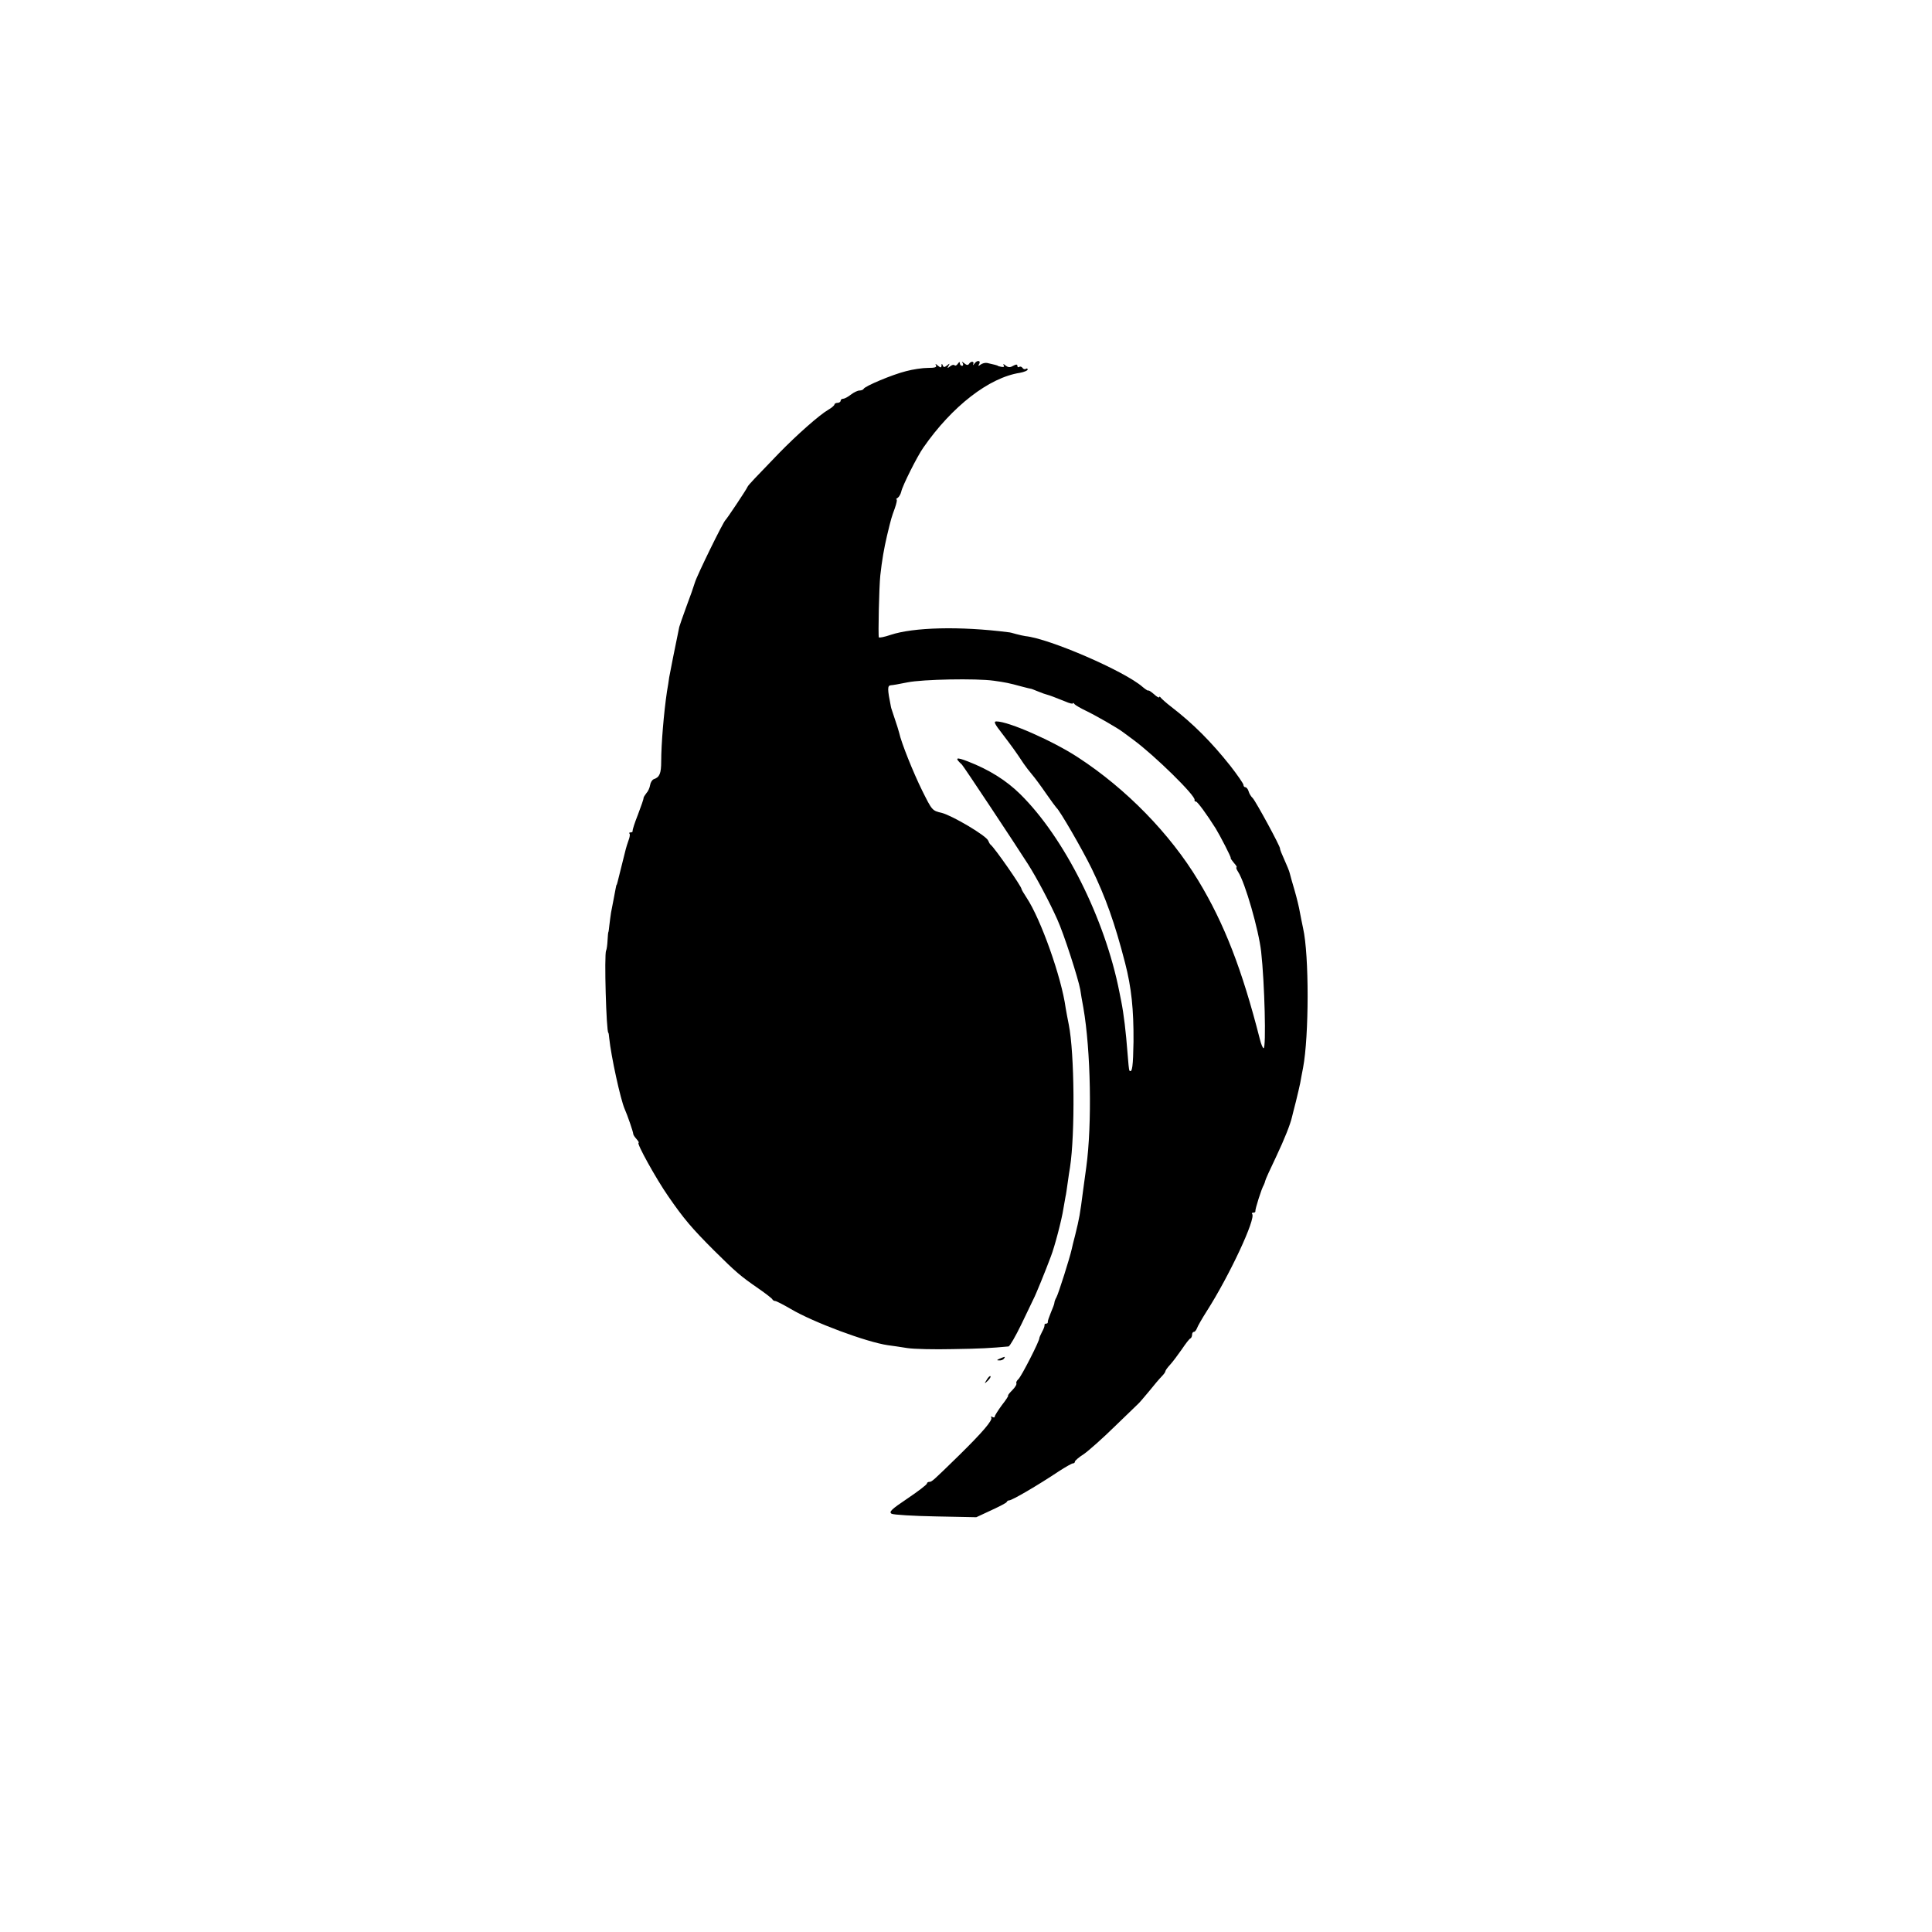
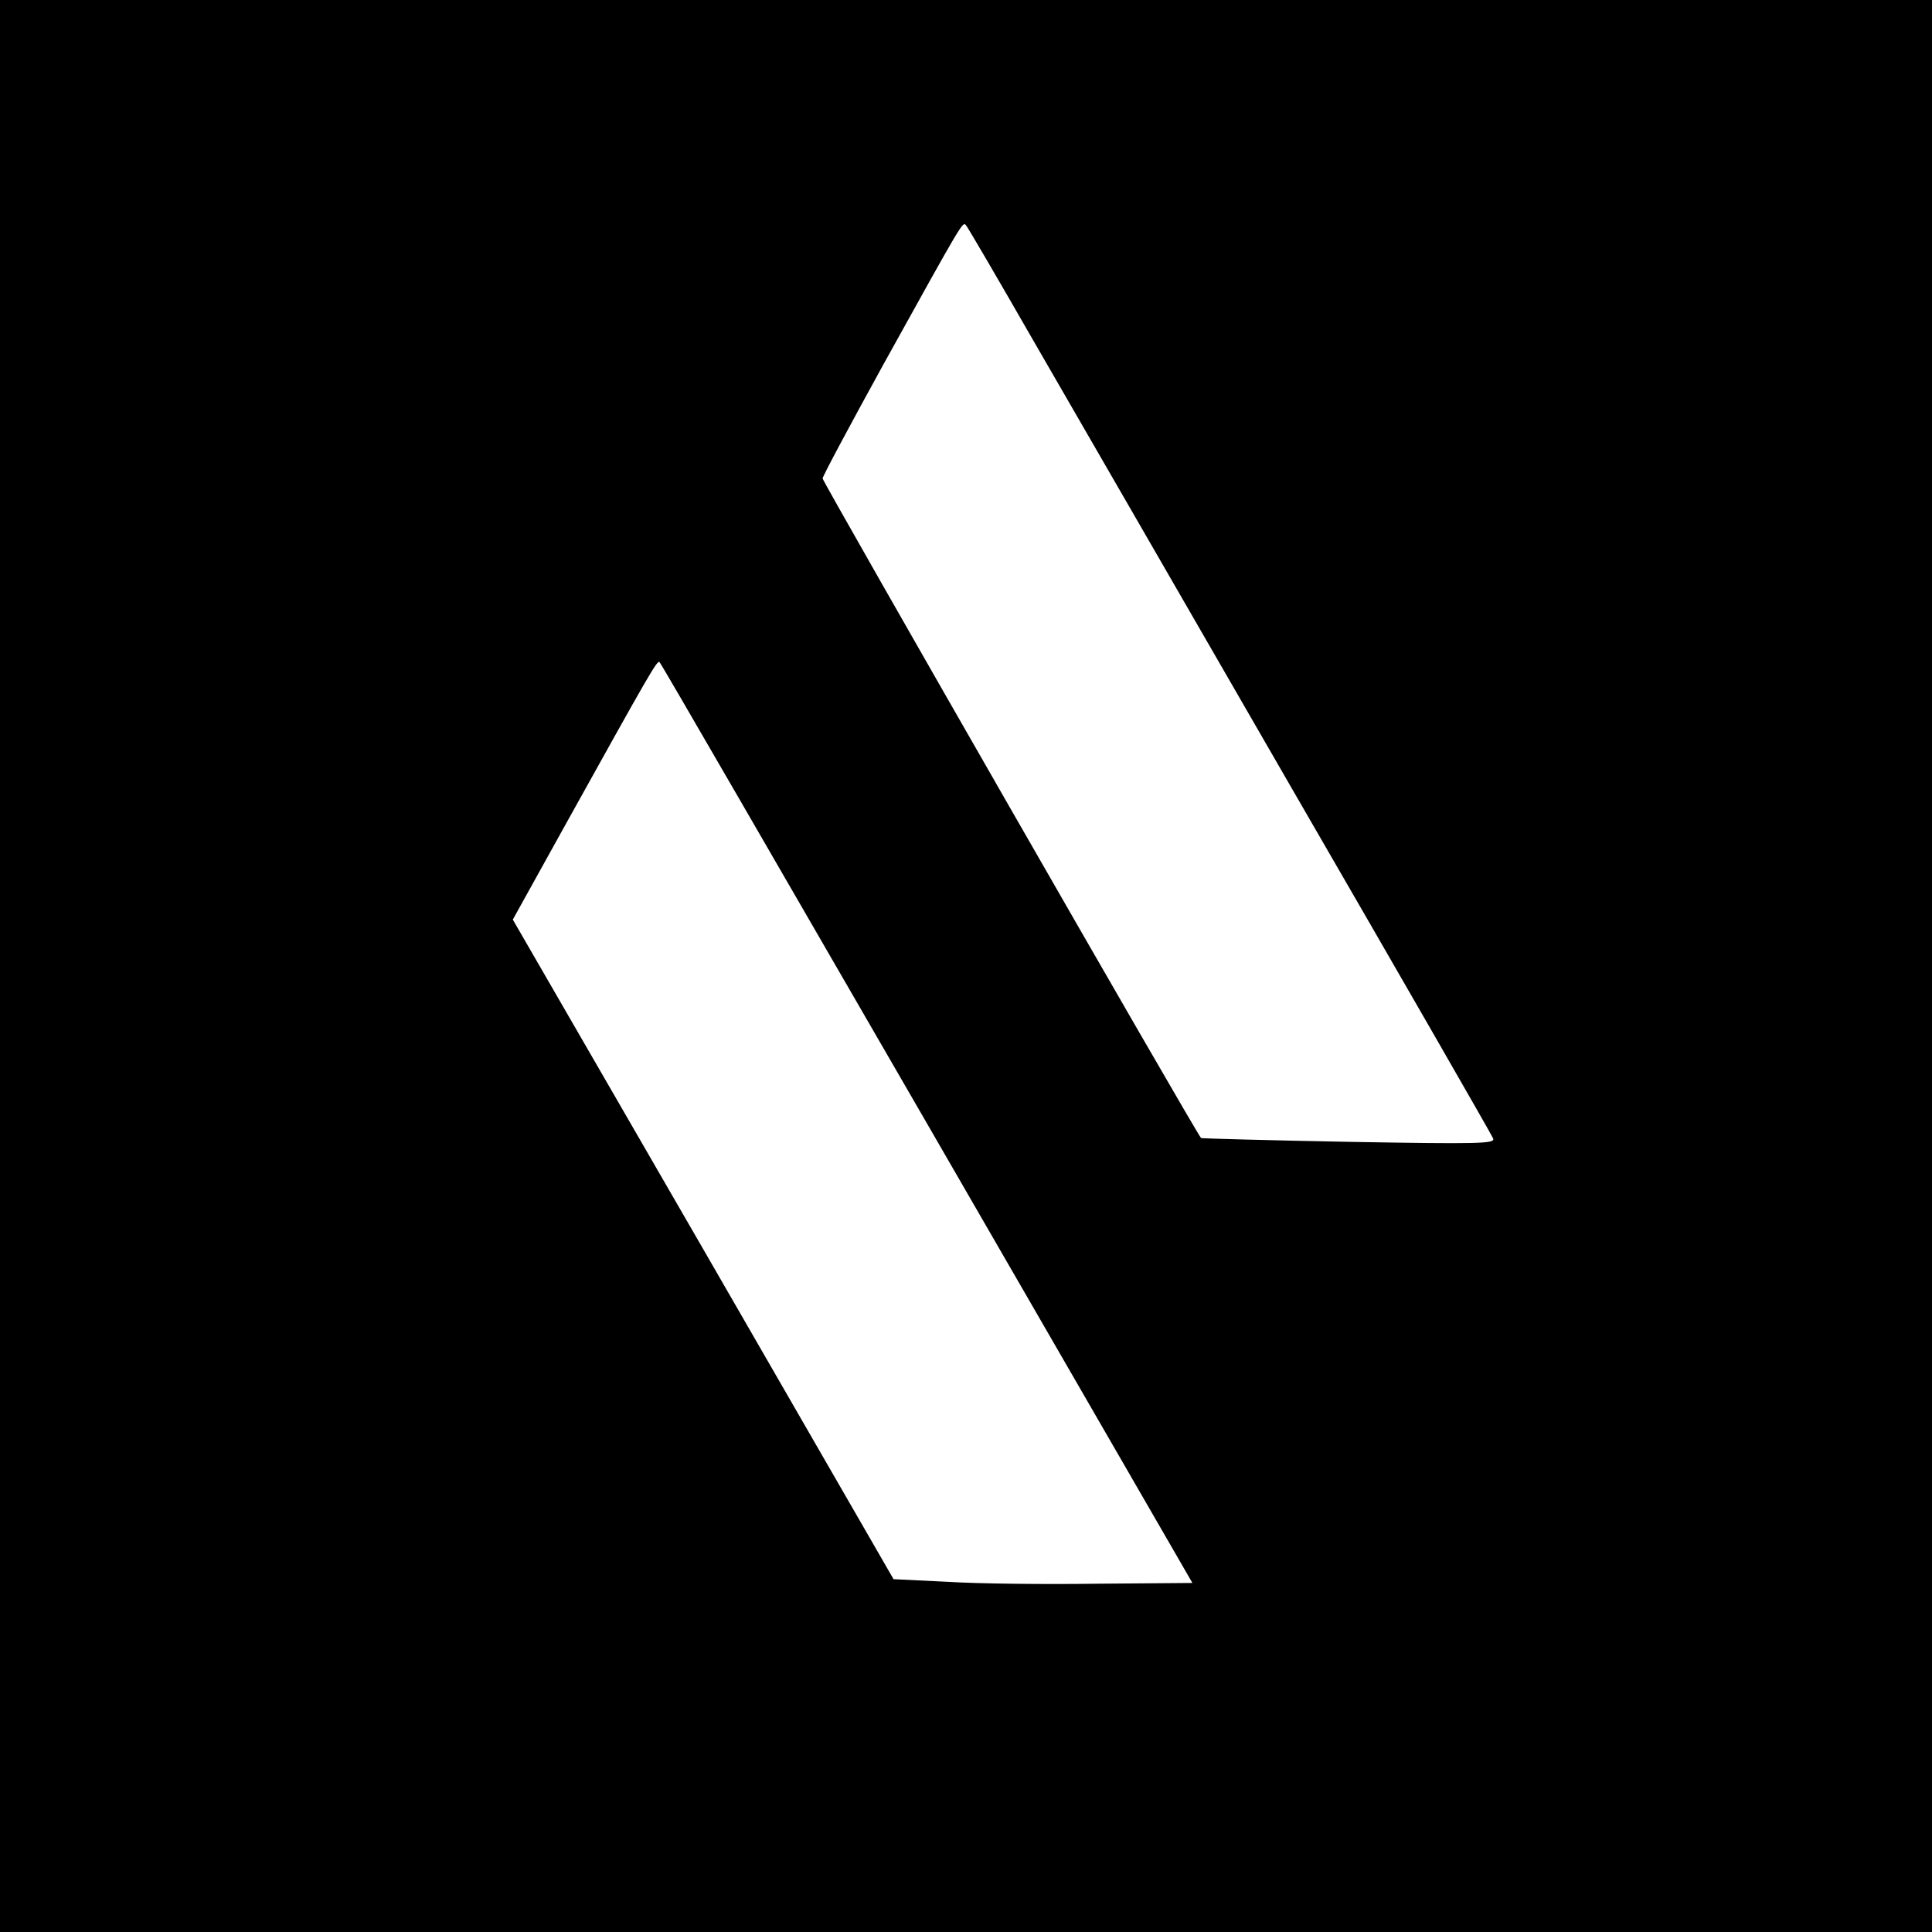
- <svg xmlns="http://www.w3.org/2000/svg" version="1.0" width="940pt" height="940pt" viewBox="0 0 940 940" preserveAspectRatio="xMidYMid meet">
-   <g transform="translate(0,940) scale(0.1,-0.1)" fill="#000000" stroke="none">
-     <path d="M4742 7632 c-7 -9 -10 -11 -7 -4 7 15 -11 16 -20 2 -5 -8 -12 -7 -23 2 -12 10 -14 10 -8 1 4 -7 2 -13 -3 -13 -6 0 -11 6 -11 13 0 8 -3 7 -10 -3 -5 -8 -12 -11 -16 -7 -4 4 -14 1 -22 -6 -13 -10 -14 -9 -7 3 7 13 6 13 -7 2 -13 -10 -17 -10 -21 0 -4 10 -6 10 -6 -1 -1 -11 -4 -11 -18 0 -11 10 -14 10 -9 2 5 -10 -5 -13 -39 -13 -26 0 -74 -7 -107 -16 -65 -16 -201 -73 -206 -86 -2 -4 -11 -8 -20 -8 -9 0 -28 -9 -42 -20 -14 -11 -31 -20 -37 -20 -7 0 -13 -4 -13 -10 0 -5 -7 -10 -15 -10 -8 0 -15 -4 -15 -8 0 -4 -13 -16 -29 -25 -45 -26 -154 -123 -240 -211 -117 -121 -149 -155 -153 -163 -6 -15 -102 -158 -108 -163 -11 -8 -139 -270 -149 -304 -5 -17 -23 -69 -41 -116 -17 -47 -33 -92 -35 -100 -18 -87 -45 -221 -49 -245 -2 -16 -7 -48 -11 -70 -15 -101 -28 -255 -28 -340 0 -58 -8 -77 -36 -86 -8 -3 -16 -16 -18 -29 -2 -13 -10 -31 -18 -39 -7 -9 -14 -20 -14 -24 1 -4 -12 -40 -27 -80 -16 -40 -27 -75 -26 -79 1 -5 -3 -8 -10 -8 -6 0 -9 -3 -5 -6 3 -3 1 -18 -5 -33 -5 -14 -11 -33 -13 -41 -2 -8 -11 -44 -20 -80 -9 -36 -18 -72 -20 -80 -2 -8 -4 -15 -5 -15 -1 0 -3 -9 -5 -20 -4 -23 -15 -78 -22 -115 -2 -14 -6 -41 -8 -60 -2 -19 -4 -35 -5 -35 -1 0 -3 -18 -4 -40 -1 -22 -4 -44 -7 -50 -10 -17 1 -400 11 -400 1 0 3 -11 4 -25 9 -89 55 -299 75 -345 14 -31 42 -113 42 -122 0 -5 8 -16 16 -25 9 -10 13 -18 10 -18 -12 0 85 -175 144 -260 76 -110 114 -155 224 -265 106 -105 128 -124 215 -184 36 -25 67 -49 68 -53 2 -4 8 -8 14 -8 5 0 40 -18 76 -39 110 -65 368 -161 472 -176 19 -2 62 -9 95 -14 33 -5 132 -7 220 -5 136 2 186 5 272 13 6 1 34 49 63 109 28 59 55 114 59 123 9 16 58 136 84 206 18 46 53 179 61 233 3 19 8 45 10 57 3 11 7 43 11 70 4 26 8 59 11 73 25 162 22 557 -6 695 -6 28 -12 64 -15 80 -20 149 -121 433 -190 537 -14 21 -25 40 -25 43 0 12 -130 199 -150 215 -4 3 -9 12 -12 20 -9 24 -175 122 -226 135 -47 11 -47 12 -95 108 -44 89 -102 234 -112 281 -3 11 -12 42 -22 70 -9 28 -18 53 -18 56 -18 89 -18 105 0 106 6 0 42 6 80 14 74 15 335 20 420 8 57 -8 73 -11 135 -28 25 -7 45 -11 45 -11 0 1 16 -5 35 -13 19 -8 40 -15 45 -16 12 -3 38 -13 88 -33 20 -9 37 -13 37 -9 0 4 4 2 8 -4 4 -5 30 -20 57 -33 44 -21 153 -83 180 -104 6 -4 28 -21 50 -37 103 -76 304 -273 297 -292 -1 -5 2 -8 7 -8 7 0 52 -61 96 -131 22 -36 75 -139 73 -143 -2 -2 6 -13 16 -25 11 -12 16 -21 12 -21 -3 0 0 -10 8 -22 34 -52 100 -282 112 -388 17 -151 25 -470 12 -470 -4 0 -12 19 -18 43 -87 341 -173 563 -300 773 -137 227 -350 446 -585 599 -122 80 -338 175 -397 175 -15 0 -9 -12 30 -62 44 -58 60 -79 103 -144 9 -13 27 -37 40 -52 13 -15 44 -57 68 -92 25 -36 48 -67 51 -70 15 -11 125 -201 171 -295 68 -140 113 -266 163 -460 31 -120 42 -226 41 -383 -2 -119 -6 -154 -20 -141 -2 3 -6 41 -9 84 -8 104 -18 190 -31 255 -3 14 -7 34 -9 45 -70 355 -267 749 -482 961 -68 67 -151 119 -254 159 -59 23 -67 19 -30 -15 7 -6 257 -383 322 -485 42 -66 105 -185 142 -268 32 -70 102 -287 112 -342 2 -16 9 -56 15 -88 36 -206 43 -567 14 -777 -3 -19 -9 -69 -15 -110 -16 -124 -18 -134 -39 -220 -7 -25 -14 -56 -17 -69 -9 -41 -64 -215 -74 -233 -6 -10 -10 -22 -10 -27 0 -5 -8 -26 -17 -47 -9 -22 -16 -42 -15 -46 1 -5 -3 -8 -8 -8 -5 0 -9 -3 -8 -7 1 -5 -4 -19 -12 -33 -7 -14 -13 -27 -13 -30 2 -12 -88 -188 -102 -200 -8 -7 -12 -16 -10 -20 3 -5 -6 -20 -20 -34 -14 -14 -23 -26 -20 -26 3 0 -10 -21 -30 -46 -19 -26 -35 -51 -35 -56 0 -5 -5 -6 -12 -2 -6 4 -8 3 -5 -3 8 -13 -45 -74 -158 -185 -127 -124 -131 -128 -144 -128 -6 0 -11 -4 -11 -8 0 -5 -43 -38 -95 -73 -79 -53 -91 -65 -77 -74 9 -5 105 -11 215 -13 l197 -4 73 34 c39 18 74 36 75 40 2 5 7 8 12 8 14 0 139 73 244 143 31 20 61 37 66 37 6 0 10 4 10 9 0 4 19 21 43 36 23 16 91 76 150 134 60 58 112 108 115 111 4 3 27 30 52 60 24 30 52 63 62 73 10 10 18 21 18 25 0 4 10 18 23 32 13 14 38 48 57 75 19 28 37 52 42 53 4 2 8 10 8 18 0 8 4 14 9 14 5 0 11 8 15 18 3 9 24 46 47 82 110 172 242 454 221 474 -3 3 0 6 6 6 7 0 11 3 10 8 -2 7 30 110 41 127 3 6 6 15 7 20 1 6 24 57 52 115 43 91 70 160 78 195 1 6 10 39 19 75 9 36 18 76 21 90 2 14 9 48 14 75 29 153 30 548 0 679 -5 25 -13 62 -16 80 -3 19 -14 65 -25 103 -11 37 -22 76 -24 85 -2 9 -14 39 -26 65 -12 26 -22 51 -21 54 2 10 -118 230 -133 246 -8 7 -17 22 -20 33 -3 11 -11 20 -16 20 -5 0 -9 5 -9 11 0 6 -29 48 -64 93 -93 117 -181 205 -286 286 -25 19 -48 40 -52 45 -4 6 -8 7 -8 3 0 -5 -12 2 -26 15 -14 12 -26 20 -27 17 -1 -2 -14 6 -28 18 -88 77 -453 235 -570 247 -9 1 -29 6 -45 10 -16 5 -33 9 -39 9 -234 30 -461 24 -572 -13 -29 -10 -55 -15 -57 -12 -4 8 1 244 7 301 8 73 18 131 33 195 21 87 21 86 38 133 8 23 12 42 8 42 -4 0 -1 4 6 8 7 5 14 18 17 30 5 27 78 173 108 215 139 200 319 340 469 363 21 4 38 11 38 16 0 5 -4 7 -9 3 -5 -3 -12 -1 -16 5 -4 6 -11 8 -16 5 -5 -4 -9 -1 -9 5 0 8 -6 8 -21 0 -15 -9 -24 -8 -37 2 -9 8 -13 8 -9 1 5 -7 1 -10 -10 -8 -10 2 -18 4 -18 5 0 2 -21 7 -52 14 -10 2 -24 -2 -32 -8 -11 -8 -13 -8 -8 1 12 19 -8 23 -21 5z" />
-     <path d="M4865 2790 c-16 -7 -17 -9 -3 -9 9 -1 20 4 23 9 7 11 7 11 -20 0z" />
-     <path d="M4801 2687 c-13 -21 -12 -21 5 -5 10 10 16 20 13 22 -3 3 -11 -5 -18 -17z" />
+ <svg xmlns="http://www.w3.org/2000/svg" version="1.0" width="512pt" height="512pt" viewBox="0 0 512 512" preserveAspectRatio="xMidYMid meet">
+   <g transform="translate(0,512) scale(0.1,-0.1)" fill="#000000" stroke="none">
+     <path d="M0 2560 l0 -2560 2560 0 2560 0 0 2560 0 2560 -2560 0 -2560 0 0 -2560z m2737 1660 c94 -162 405 -702 692 -1199 287 -496 525 -910 528 -918 6 -14 -34 -15 -383 -9 -214 4 -390 9 -391 10 -12 11 -1003 1739 -1003 1748 0 6 73 142 161 302 214 386 210 379 219 369 4 -4 84 -141 177 -303z m-280 -2078 l703 -1217 -253 -2 c-138 -2 -316 0 -395 5 l-144 7 -504 874 -505 874 142 256 c224 403 241 433 247 426 4 -3 322 -554 709 -1223z" />
  </g>
</svg>
